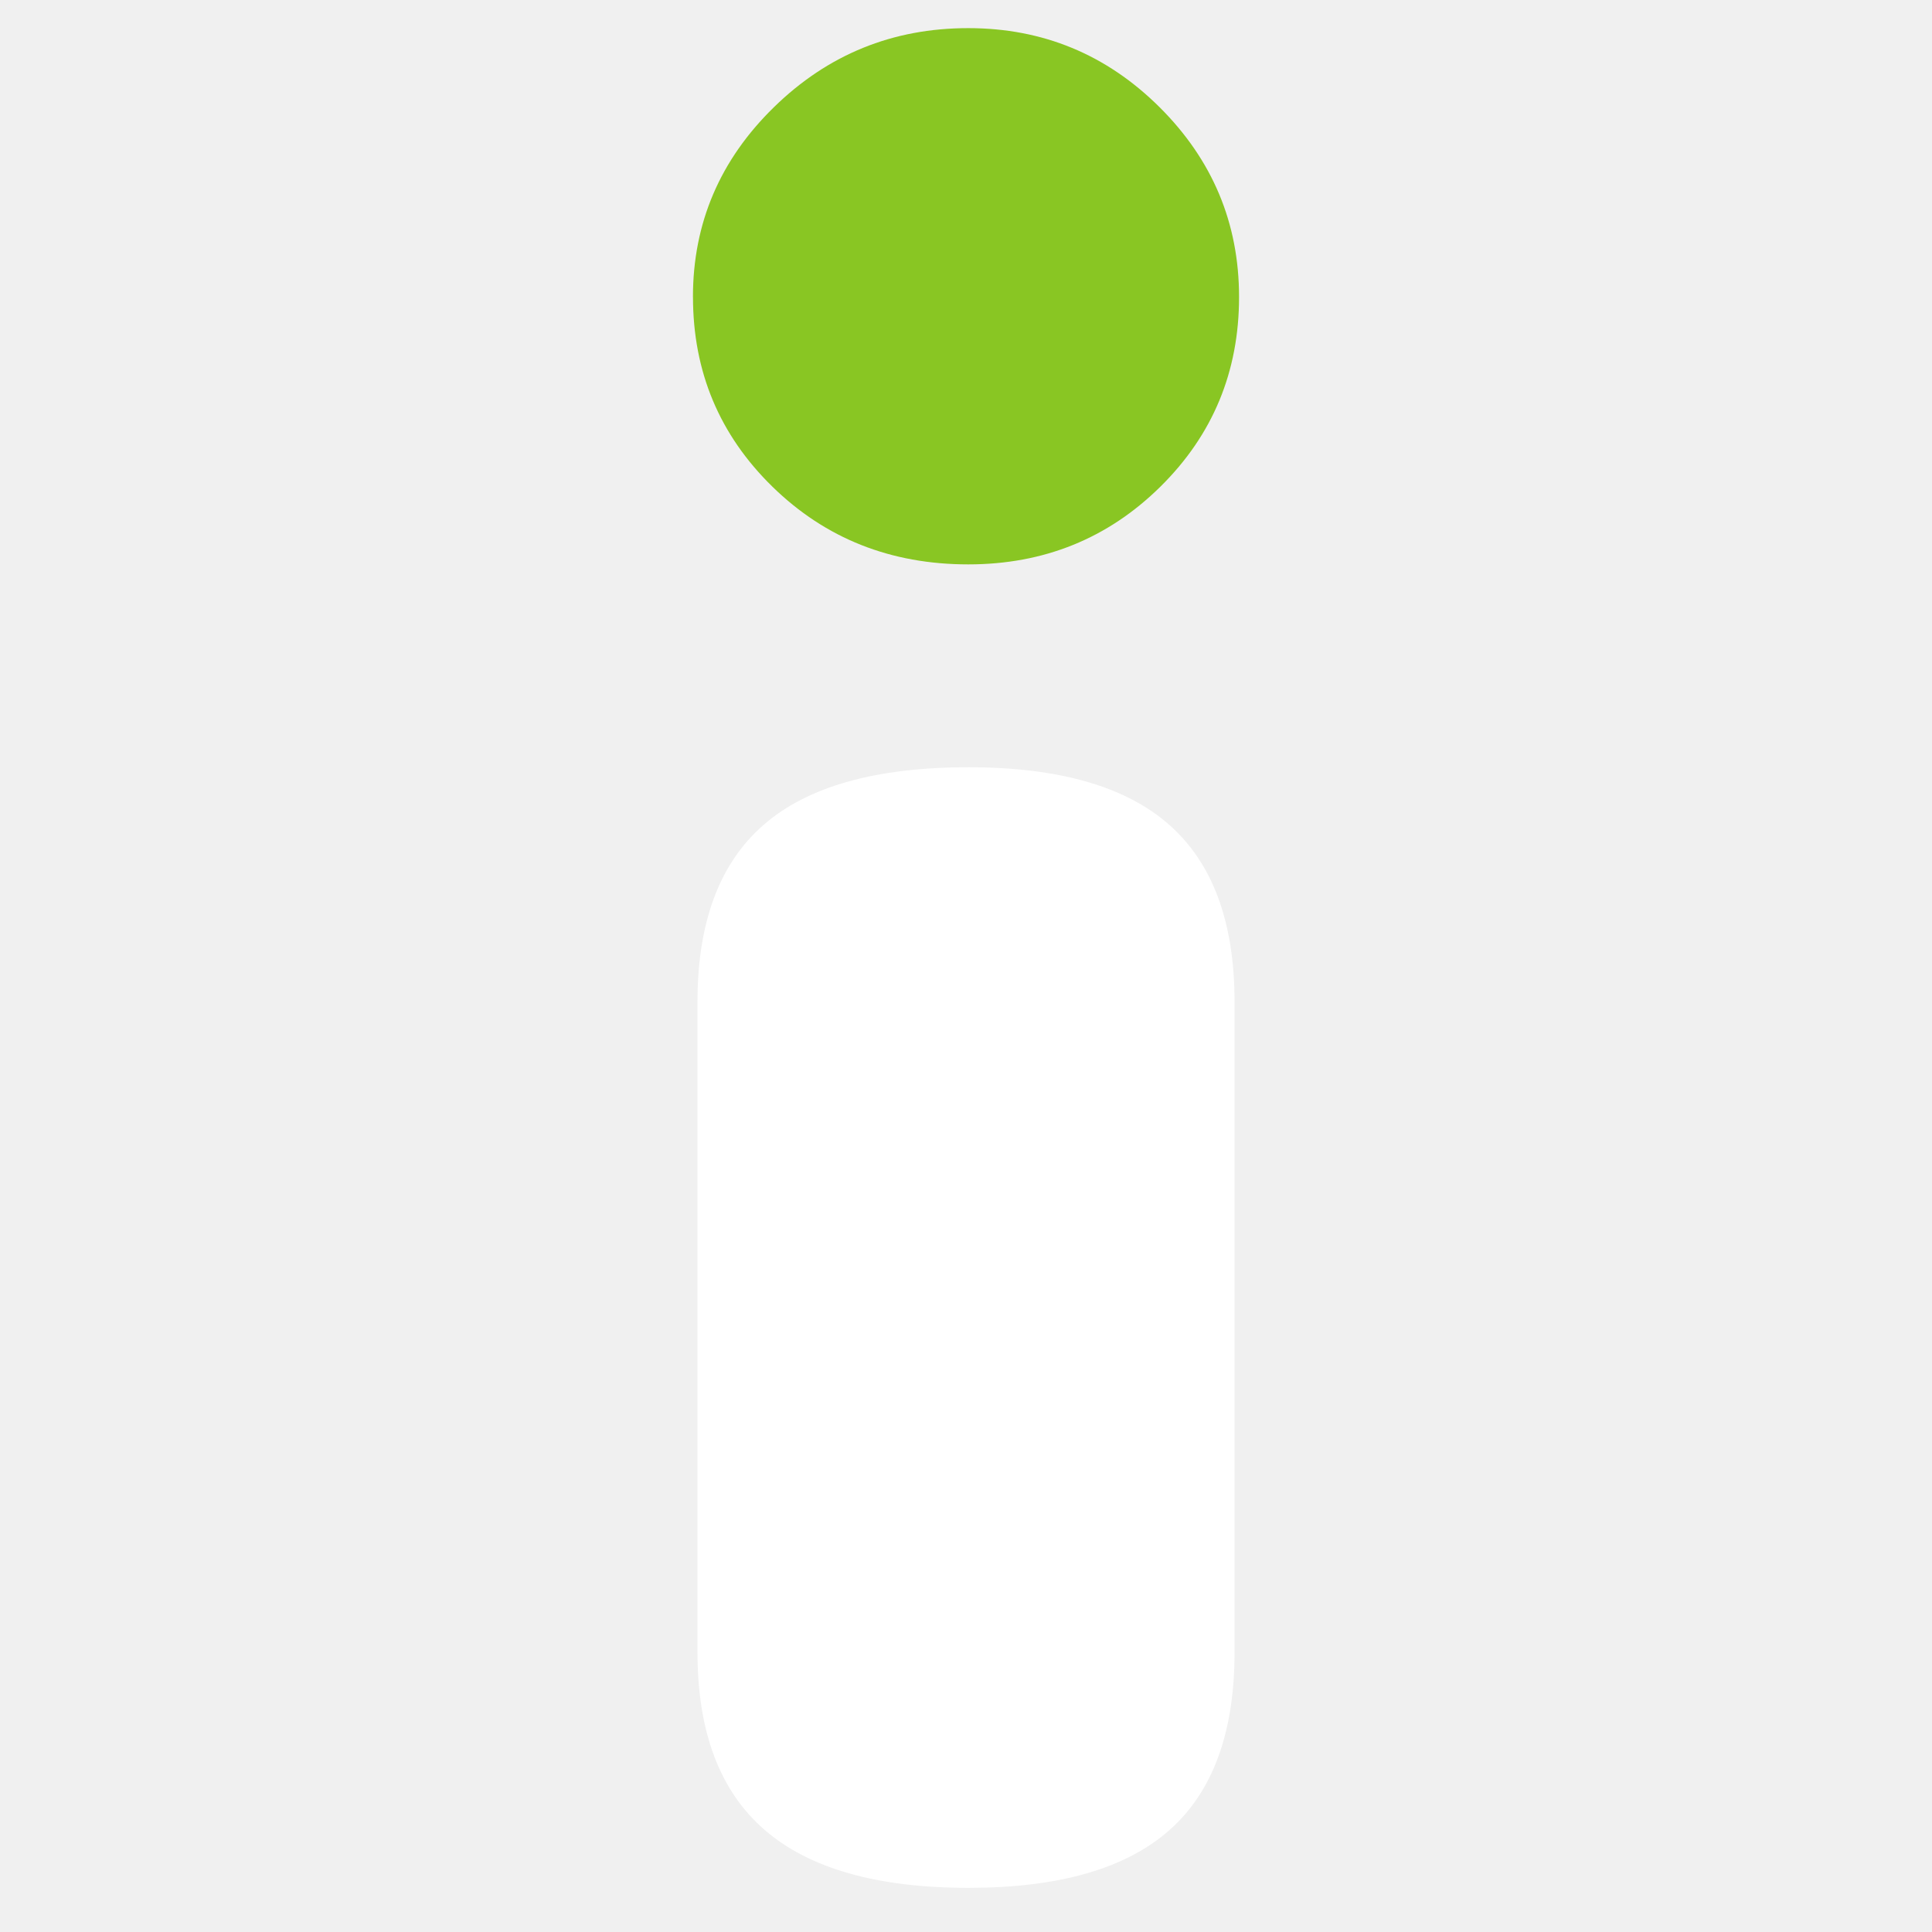
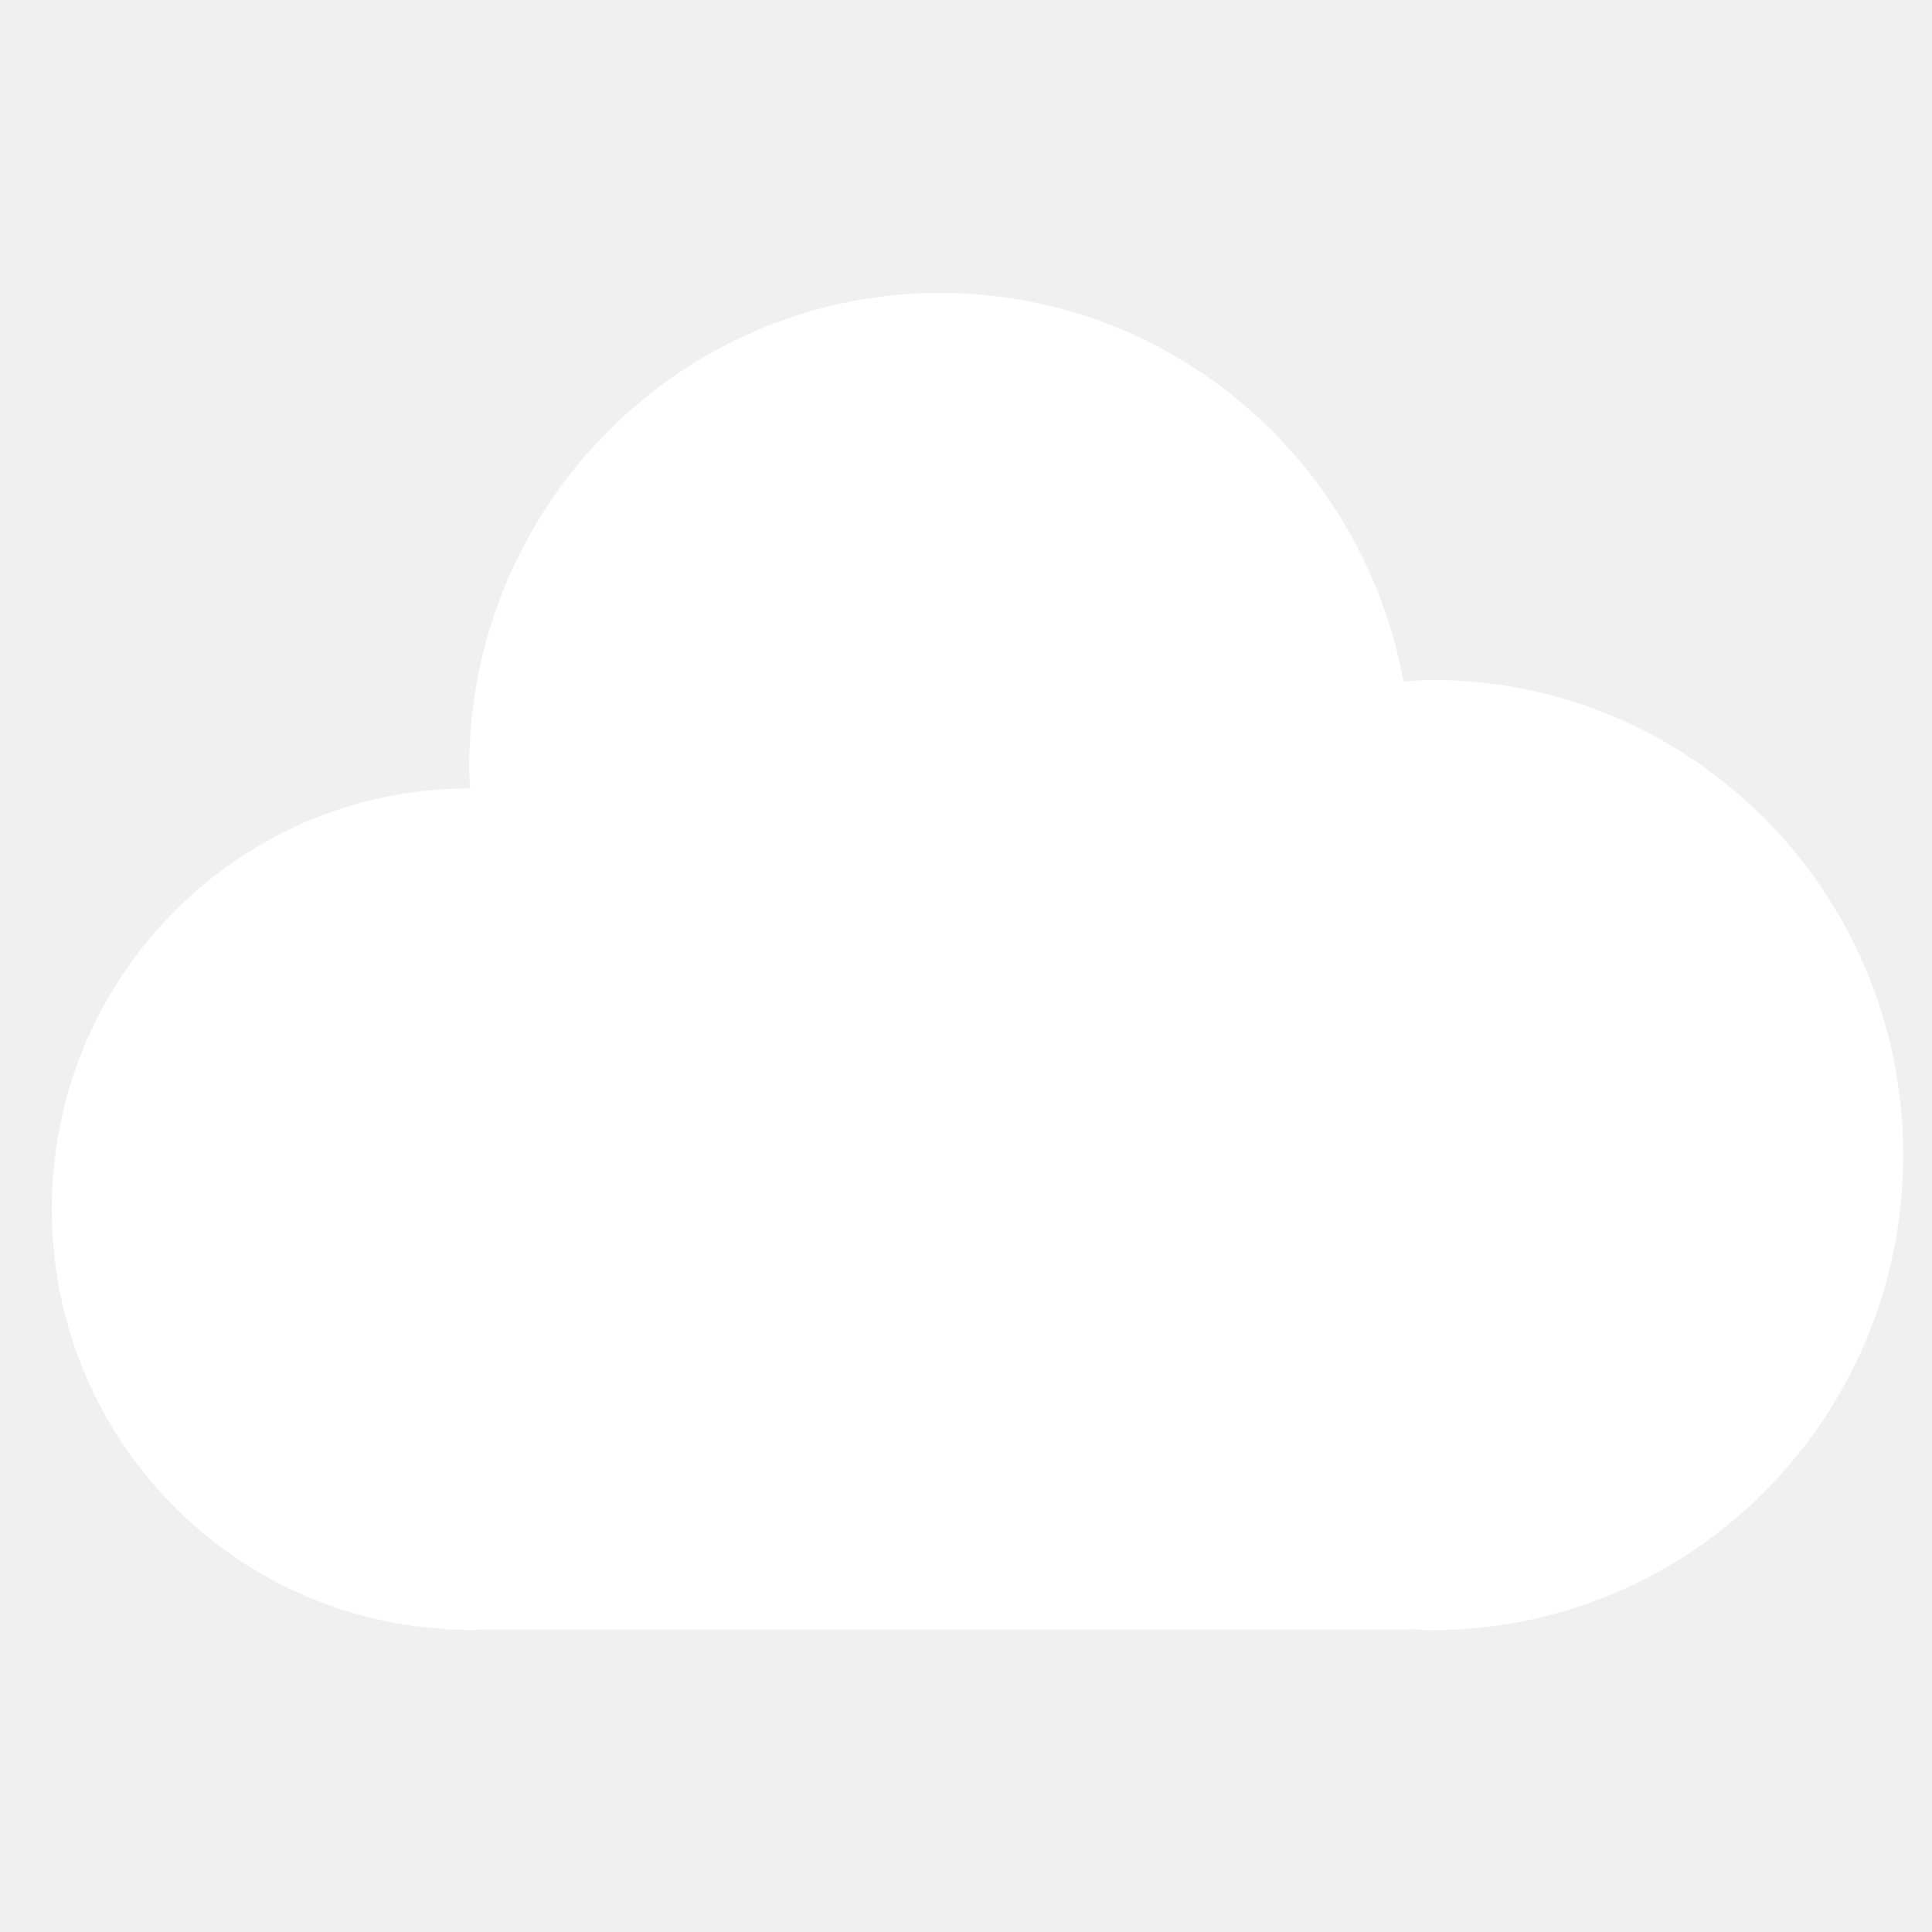
<svg xmlns="http://www.w3.org/2000/svg" width="48px" height="48px" id="svg3071" version="1.1">
  <defs id="defs3073" />
  <g id="layer1">
-     <path d="m 30.672,41.051 c -1.3e-5,1.992 -0.54,3.466 -1.621,4.42 -1.081,0.955 -2.744,1.432 -4.988,1.432 -2.272,0 -3.963,-0.481 -5.071,-1.444 -1.108,-0.963 -1.663,-2.432 -1.663,-4.408 l 0,-16.162 c 0,-1.976 0.547,-3.441 1.642,-4.395 1.095,-0.955 2.792,-1.432 5.092,-1.432 2.245,2.5e-5 3.907,0.477 4.988,1.432 1.081,0.955 1.621,2.42 1.621,4.395 z" id="path3001" style="fill:#ffffff" />
-     <path d="M 17.216,7.378 C 17.216,5.545 17.887,3.973 19.228,2.663 c 1.341,-1.31 2.95,-1.964 4.827,-1.964 1.853,6.09e-5 3.437,0.655 4.754,1.964 1.316,1.31 1.975,2.881 1.975,4.715 -1.2e-5,1.857 -0.652,3.429 -1.956,4.715 -1.304,1.286 -2.895,1.929 -4.772,1.929 -1.926,4.8e-5 -3.547,-0.643 -4.864,-1.929 -1.316,-1.286 -1.975,-2.857 -1.975,-4.715 z" id="path3001-4" style="fill:#89c623;fill-opacity:1" />
+     <path style="fill:#ffffff;fill-opacity:1;stroke-width:0.2;stroke-linejoin:round" d="m 11.06,40.47 -0.003,0.012 0.235,0 c 0.122,0.005 0.242,0.019 0.364,0.019 0.124,0 0.243,-0.014 0.365,-0.019 l 23.052,0 0,-0.006 c 0.169,0.006 0.334,0.025 0.503,0.025 6.467,0 11.709,-5.284 11.709,-11.804 0,-6.519 -5.243,-11.804 -11.709,-11.804 -0.238,0 -0.472,0.021 -0.707,0.036 -1.005,-5.489 -5.769,-9.651 -11.505,-9.651 -6.466,0 -11.708,5.285 -11.708,11.804 0,0.171 0.018,0.339 0.026,0.509 l -0.026,-0.002 c -5.727,0 -10.37,4.681 -10.37,10.455 0,5.572 4.326,10.112 9.774,10.426 z" id="path4" />
  </g>
</svg>
